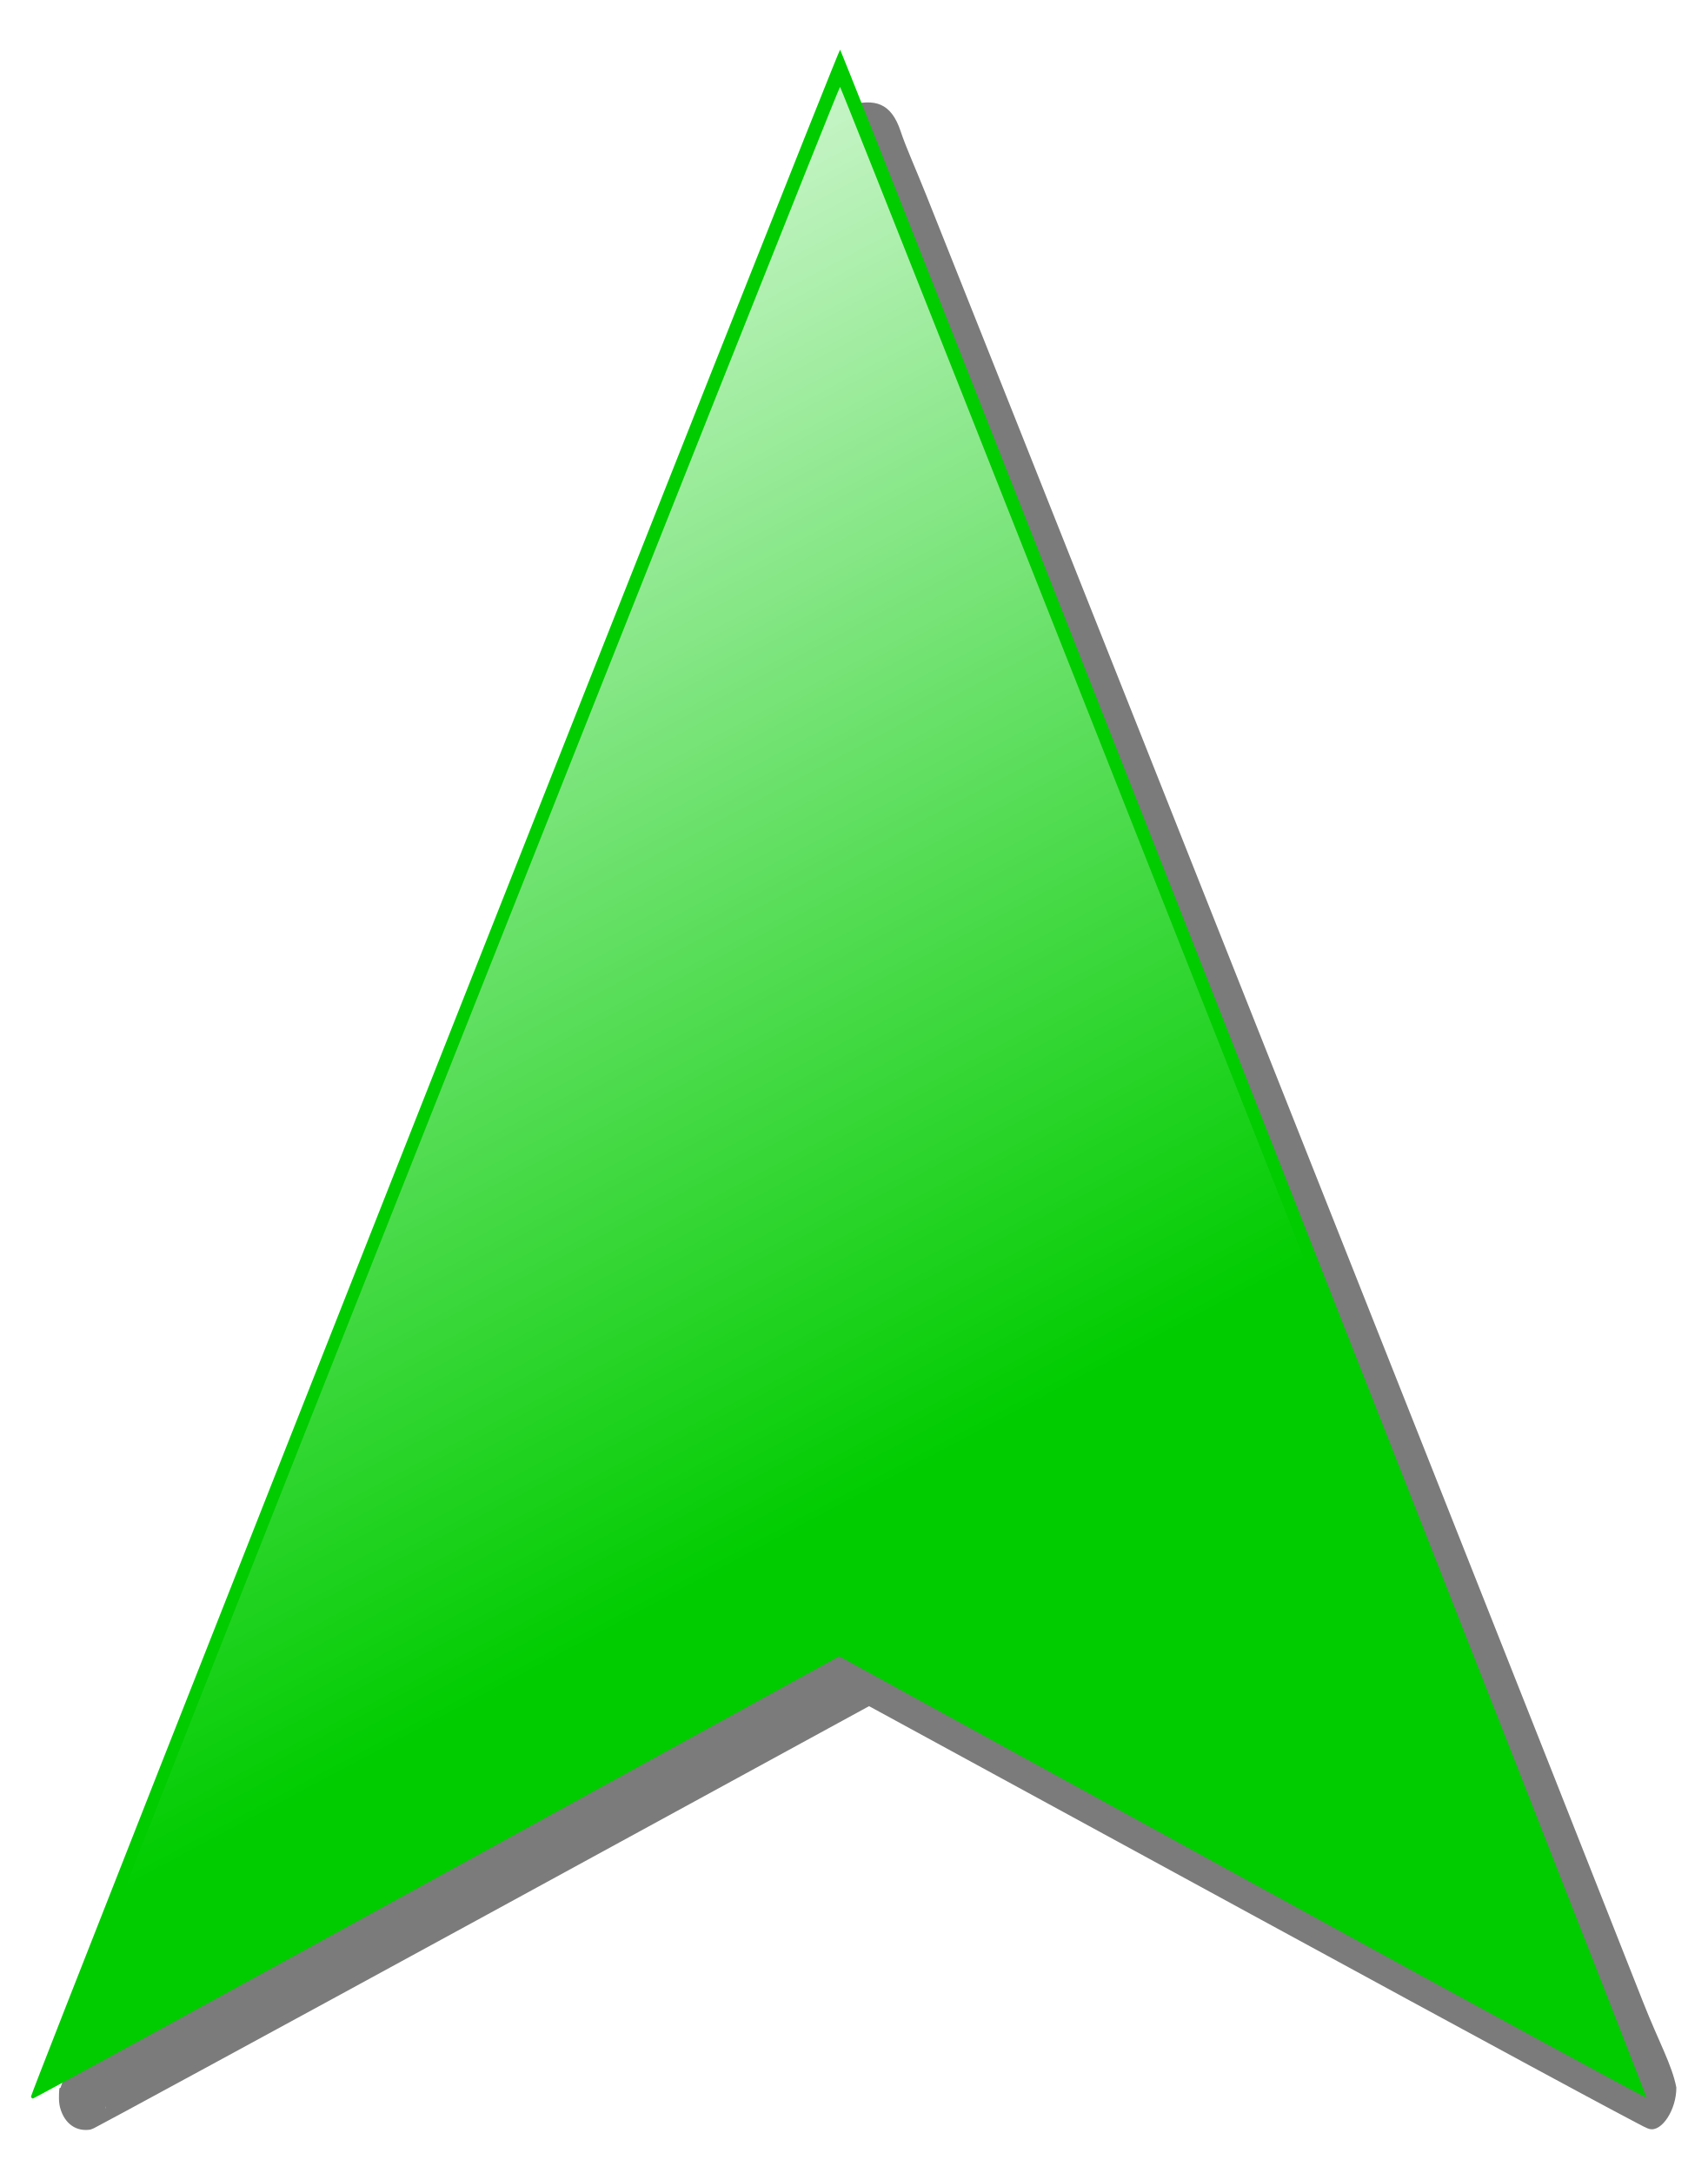
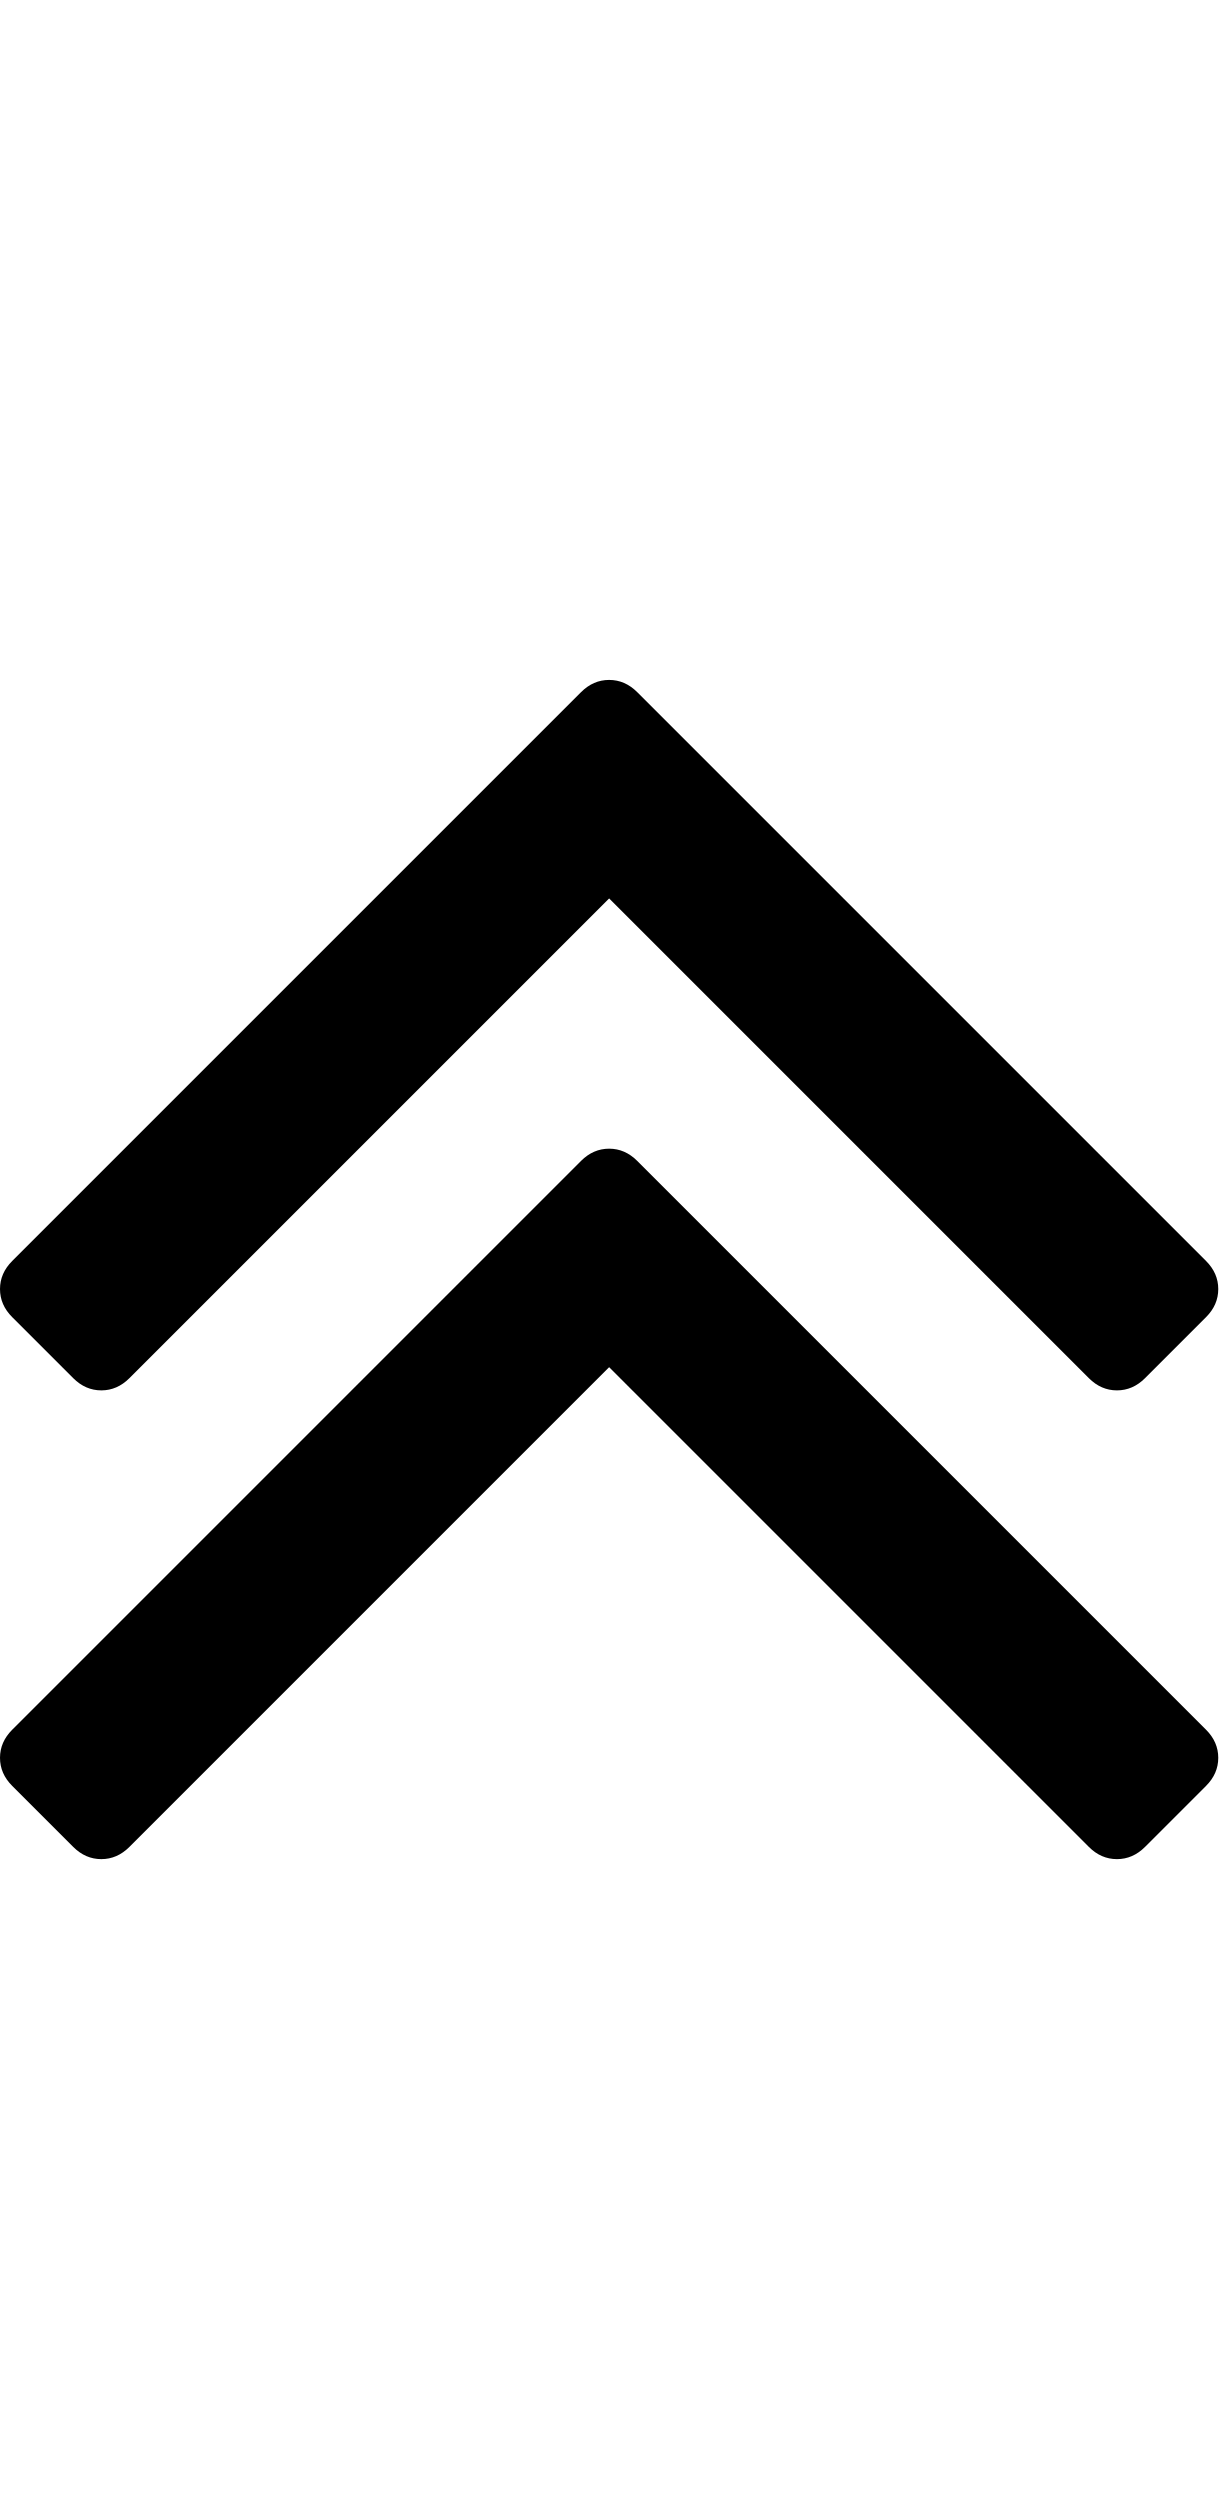
- <svg xmlns="http://www.w3.org/2000/svg" xmlns:xlink="http://www.w3.org/1999/xlink" version="1.0" width="550" height="700" id="svg2">
-   <defs id="defs9">
-     <linearGradient id="linearGradient2764">
-       <stop style="stop-color:white;stop-opacity:1;" offset="0" id="stop2766" />
-       <stop style="stop-color:white;stop-opacity:0;" offset="1" id="stop2768" />
-     </linearGradient>
-     <linearGradient xlink:href="#linearGradient2764" id="linearGradient2775" gradientUnits="userSpaceOnUse" gradientTransform="matrix(0.762173,0,0,0.963619,18.67308,36.25935)" x1="166.667" y1="-75.238" x2="385.926" y2="445.503" />
-   </defs>
-   <path style="fill:black;fill-opacity:0.516;stroke:none;stroke-width:20;stroke-linejoin:round;stroke-miterlimit:4;stroke-opacity:0.518" d="M 273.935,33.772 C 273.551,33.863 273.663,34.3 273.599,34.436 C 273.471,34.708 273.397,34.872 273.312,35.07 C 273.141,35.465 272.944,35.932 272.688,36.549 C 272.176,37.782 271.45,39.567 270.507,41.89 C 268.619,46.536 265.863,53.351 262.379,62.019 C 255.412,79.356 245.484,104.136 233.587,133.905 C 209.791,193.442 178.113,272.9 146.441,352.427 C 114.768,431.955 83.11,511.544 59.367,571.373 C 47.495,601.287 37.598,626.277 30.67,643.832 C 27.206,652.609 24.478,659.52 22.614,664.293 C 21.683,666.679 20.977,668.516 20.481,669.815 C 20.232,670.464 20.035,670.966 19.881,671.384 C 19.804,671.594 19.749,671.772 19.666,672.019 C 19.624,672.142 19.58,672.284 19.498,672.561 C 19.415,672.839 18.996,671.229 18.994,675.972 C 18.994,676.661 19.048,677.349 19.162,678.024 C 19.205,678.305 19.271,678.571 19.33,678.839 C 20.814,684.405 24.787,686.707 29.111,686.021 C 29.364,685.943 29.49,685.88 29.591,685.84 C 29.793,685.76 29.896,685.725 29.974,685.689 C 30.131,685.617 30.215,685.586 30.31,685.539 C 33.711,683.732 37.106,681.905 40.499,680.076 C 46.983,676.578 56.301,671.524 67.782,665.289 C 90.743,652.819 122.326,635.647 156.989,616.731 L 279.952,549.614 L 403.155,616.731 C 437.877,635.652 475.263,655.94 492.507,665.258 C 509.751,674.576 514.966,677.353 519.837,679.955 C 524.708,682.557 526.046,683.249 527.365,683.939 C 528.685,684.629 529.062,684.83 529.451,685.025 C 529.84,685.22 529.985,685.272 530.17,685.357 C 530.355,685.442 530.476,685.521 530.674,685.599 C 530.872,685.677 531.031,685.729 531.321,685.81 C 535.246,686.886 540.053,679.639 540,672.441 C 538.55,665.03 534.451,658.04 529.211,644.737 C 523.972,631.434 512.561,602.521 500.778,572.731 C 477.212,513.152 445.719,433.732 414.183,354.238 C 382.647,274.745 351.053,195.17 327.253,135.353 C 315.353,105.445 305.412,80.466 298.388,62.894 C 294.877,54.109 291.798,47.354 290.165,42.403 C 286.985,32.759 281.605,31.95 273.935,33.772 z M 34.17,678.567 C 34.168,678.768 33.937,679.278 33.882,679.322 C 33.947,679.146 34.171,678.46 34.17,678.567 z " id="path2772" />
-   <path id="path6" style="fill:#0c0;stroke:none" d="M 10,675.328 C 10,673.576 270.187,15.338 270.618,16 C 272.064,18.22 530.861,675.492 530.384,675.736 C 530.073,675.895 471.434,643.97 400.075,604.792 L 270.332,533.558 L 140.799,604.779 C 69.556,643.951 10.981,676 10.633,676 C 10.285,676 10,675.698 10,675.328 L 10,675.328 z " />
-   <path id="path1877" style="fill:url(#linearGradient2775);fill-opacity:1;stroke:none" d="M 18.673,663.352 C 18.673,661.664 270.187,27.362 270.604,28 C 272.002,30.14 522.172,663.511 521.711,663.745 C 521.411,663.899 464.726,633.135 395.746,595.381 L 270.327,526.738 L 145.112,595.369 C 76.244,633.116 19.621,664 19.285,664 C 18.948,664 18.673,663.709 18.673,663.352 L 18.673,663.352 z " />
+ <svg xmlns="http://www.w3.org/2000/svg" contentScriptType="text/ecmascript" contentStyleType="text/css" enable-background="new 0 0 2048 2048" height="2048px" id="Layer_1" preserveAspectRatio="xMidYMid meet" version="1.1" viewBox="77.0 0 998.0 2048" width="998.0px" xml:space="preserve" zoomAndPan="magnify">
+   <path d="M1075,1440c0,8.667-3.333,16.333-10,23l-50,50c-6.667,6.667-14.333,10-23,10s-16.333-3.333-23-10l-393-393l-393,393  c-6.667,6.667-14.333,10-23,10s-16.333-3.333-23-10l-50-50c-6.667-6.667-10-14.333-10-23s3.333-16.333,10-23l466-466  c6.667-6.667,14.333-10,23-10s16.333,3.333,23,10l466,466C1071.667,1423.667,1075,1431.333,1075,1440z M1075,1056  c0,8.667-3.333,16.333-10,23l-50,50c-6.667,6.667-14.333,10-23,10s-16.333-3.333-23-10L576,736l-393,393  c-6.667,6.667-14.333,10-23,10s-16.333-3.333-23-10l-50-50c-6.667-6.667-10-14.333-10-23s3.333-16.333,10-23l466-466  c6.667-6.667,14.333-10,23-10s16.333,3.333,23,10l466,466C1071.667,1039.667,1075,1047.333,1075,1056z" />
</svg>
